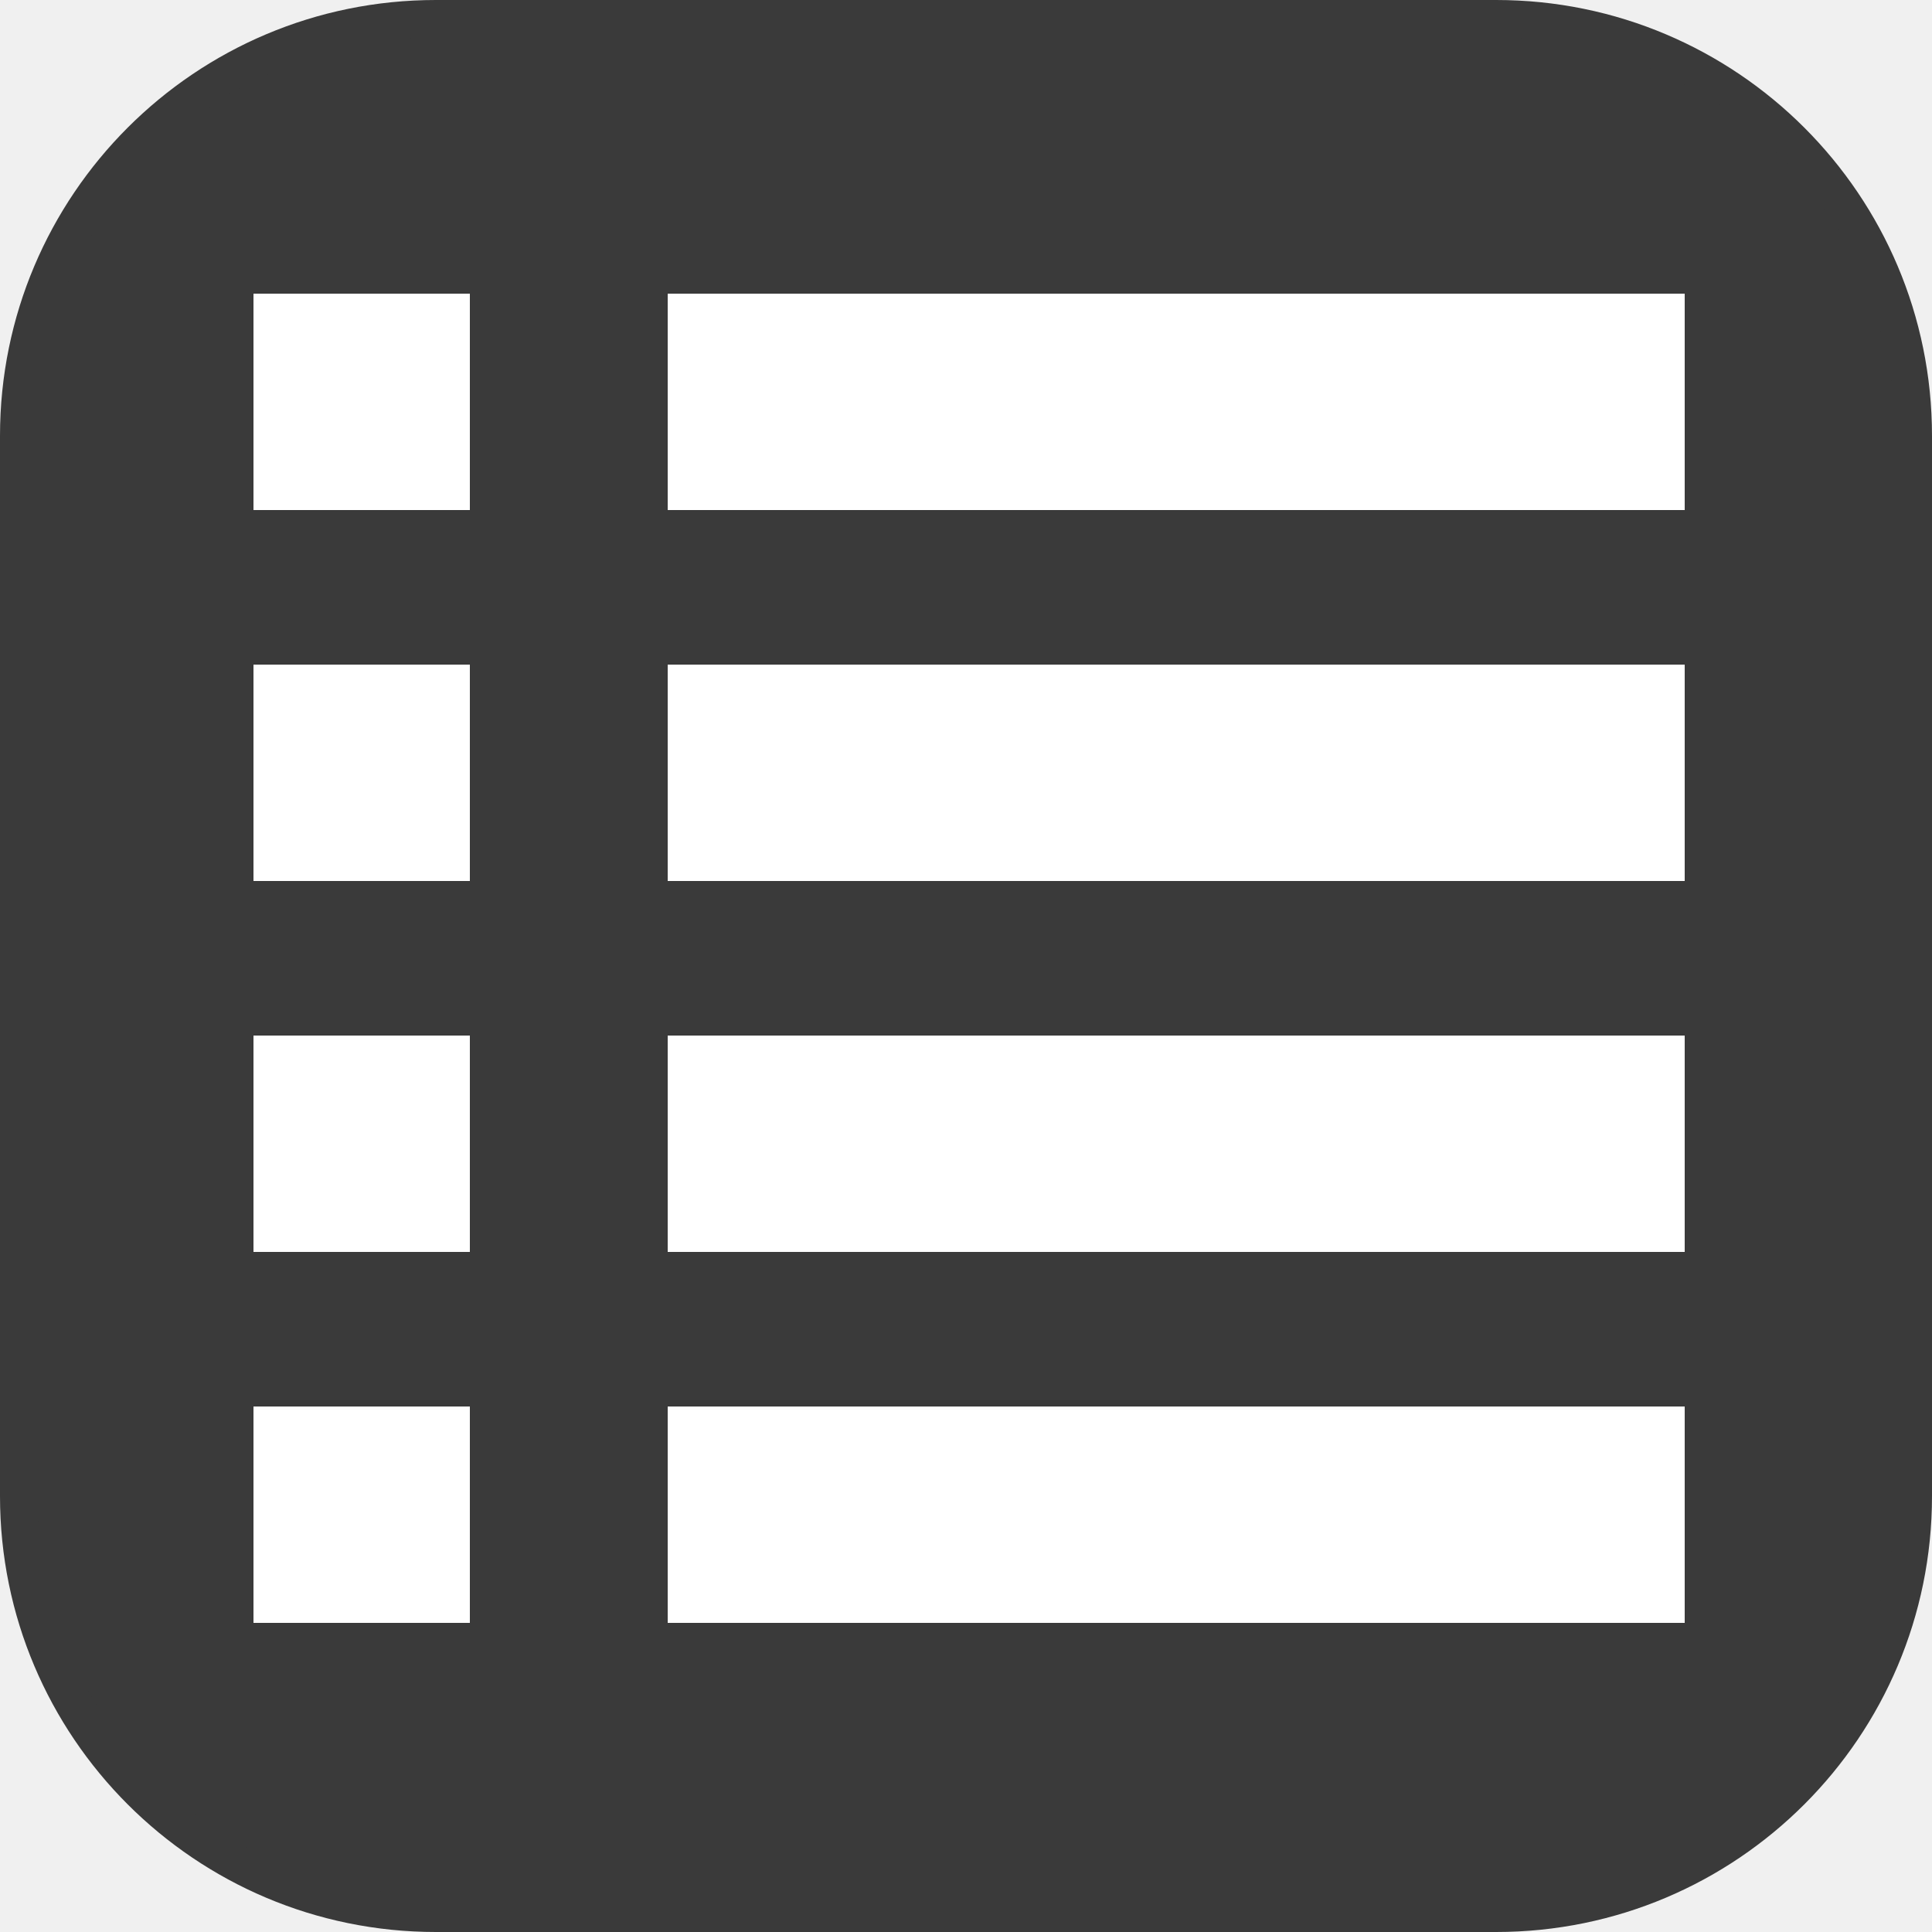
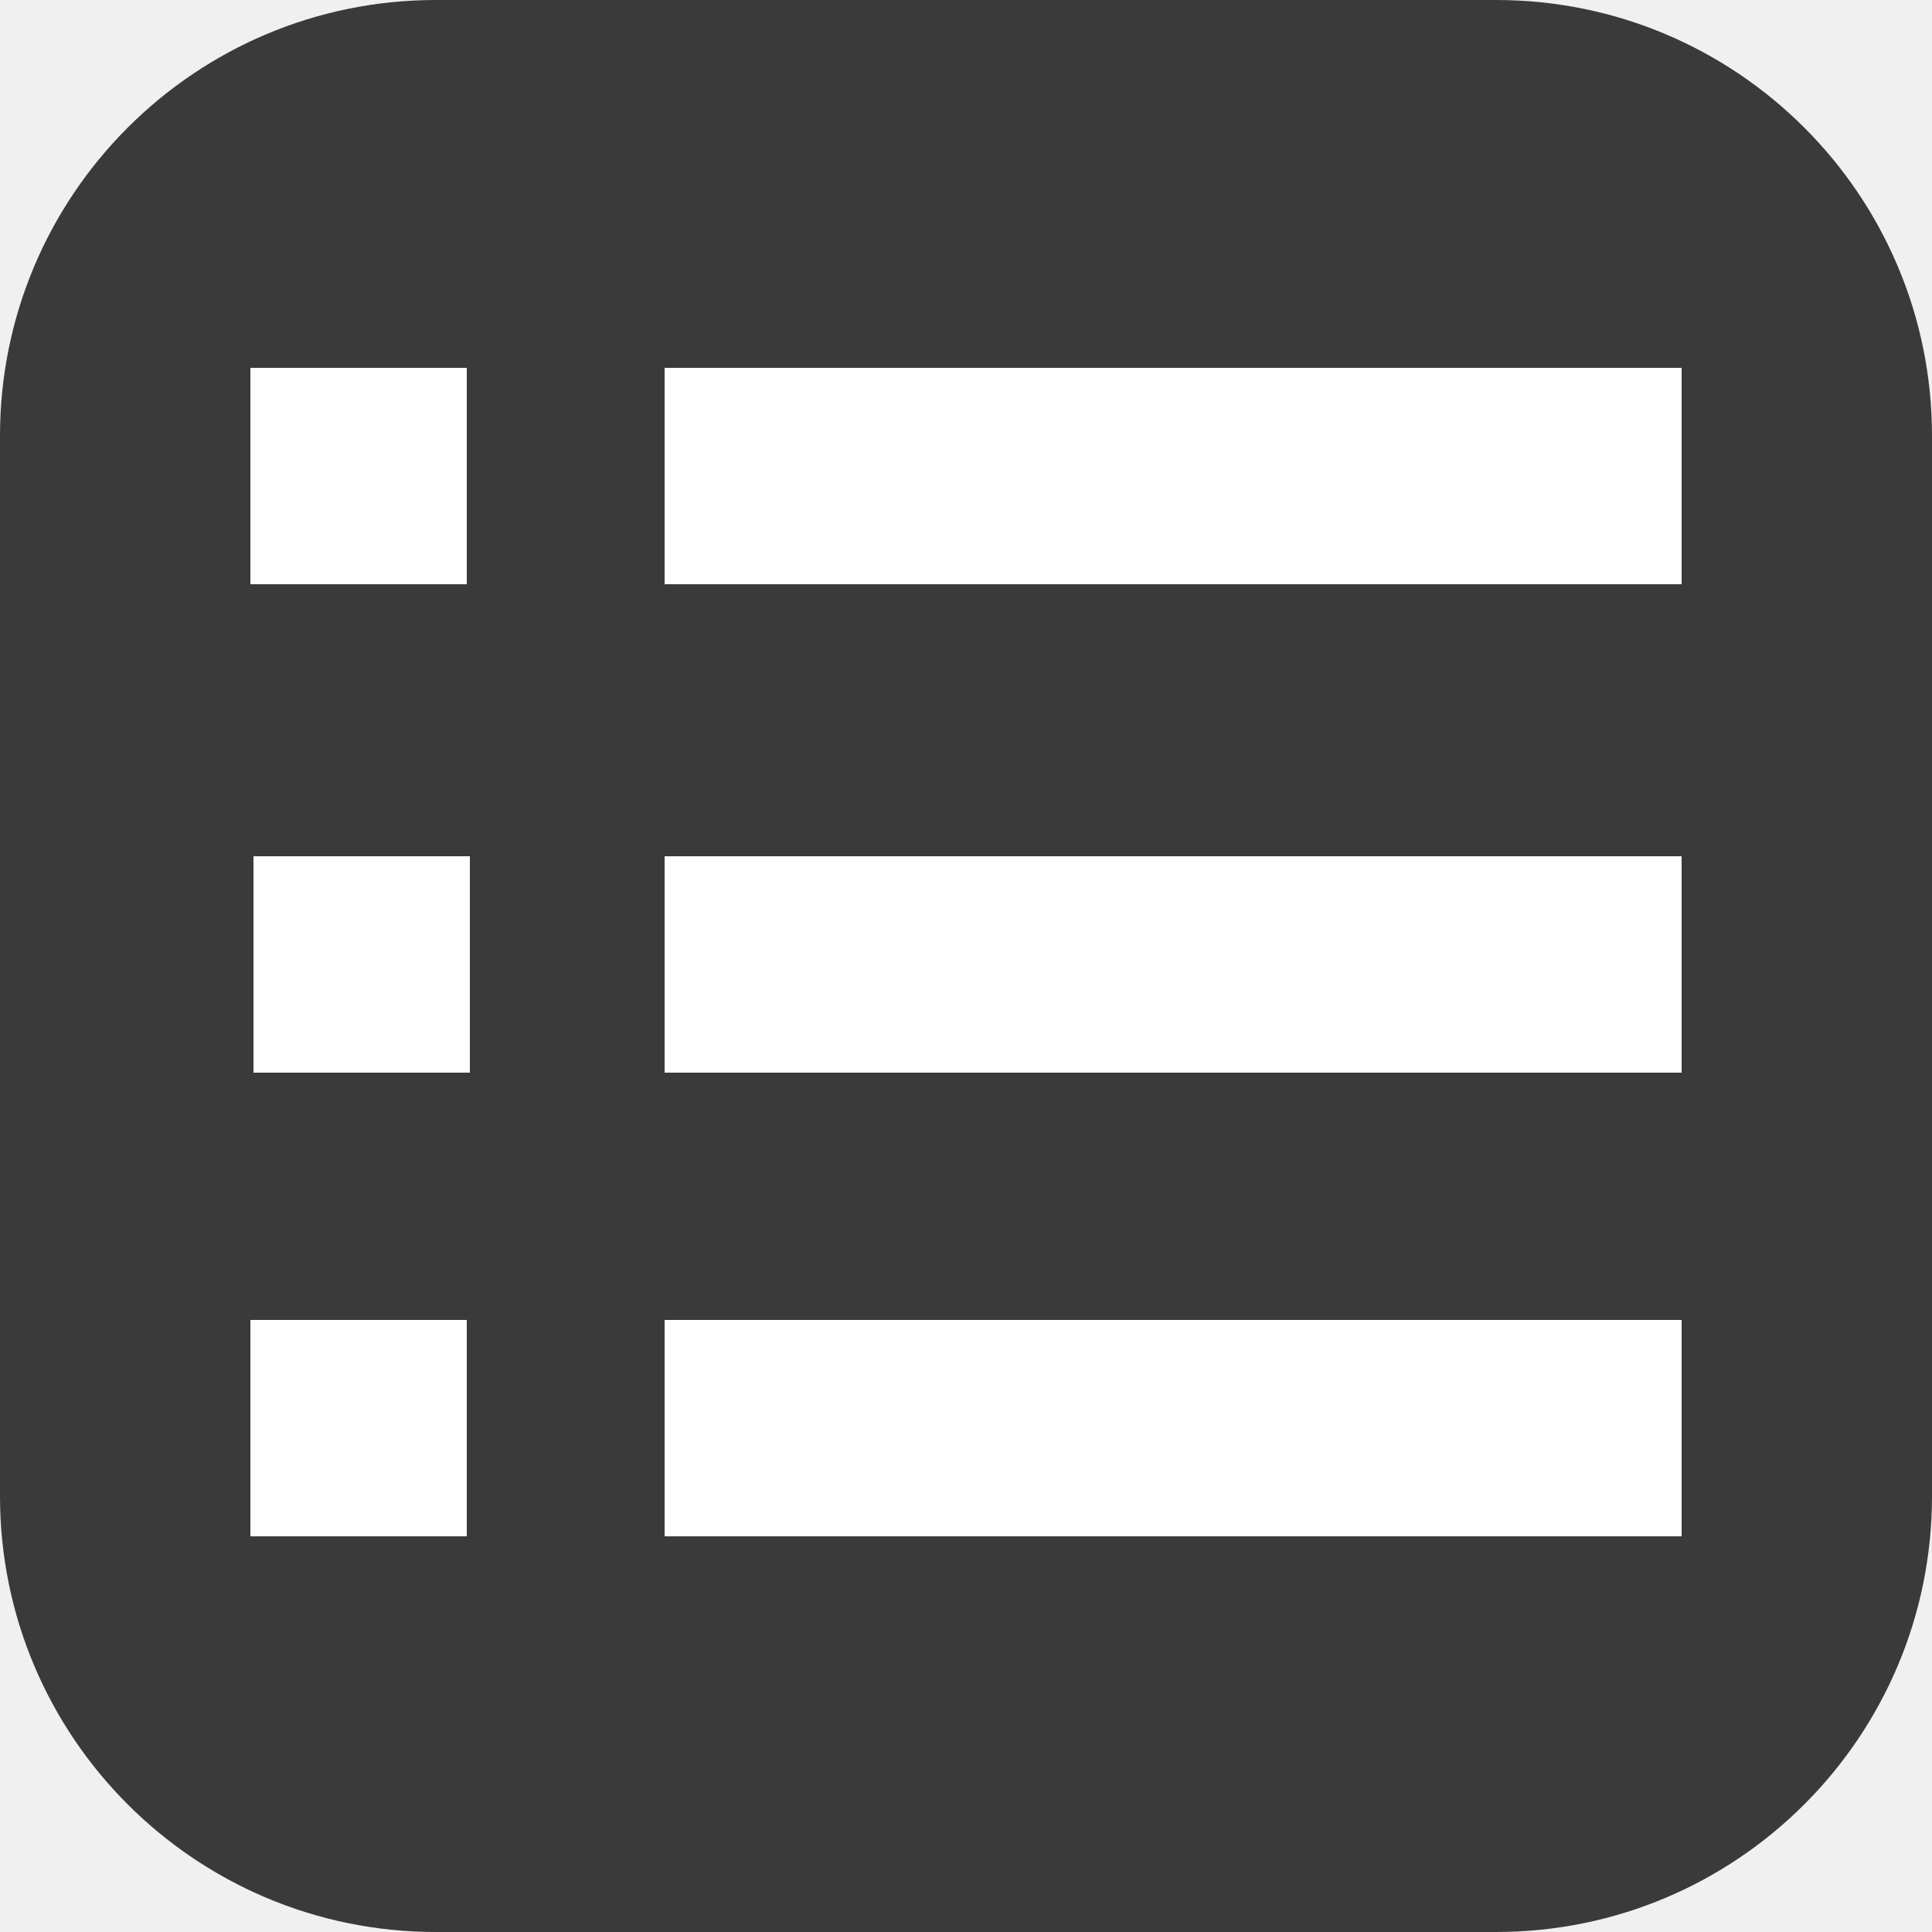
<svg xmlns="http://www.w3.org/2000/svg" width="625px" height="625px" viewBox="0 0 625 625" version="1.1">
  <g id="Page-1" stroke="none" stroke-width="1" fill="none" fill-rule="evenodd">
-     <g id="multi-select---hover">
+     <g id="multi-select-hover">
      <rect id="backdrop-copy-4" stroke="#3A3A3A" stroke-width="12" fill="#3A3A3A" x="6" y="6" width="613" height="613" rx="135" />
-       <g id="row" transform="translate(82, 95)" fill="#FFFFFF">
+       <g id="row-copy-3" transform="translate(81, 427)" fill="#FFFFFF">
        <rect id="Rectangle" x="134" y="0" width="329" height="70" />
        <rect id="Rectangle-Copy-16" x="0" y="0" width="70" height="70" />
      </g>
-       <g id="row-copy" transform="translate(82, 215)" fill="#FFFFFF">
+       <g id="row-copy-2" transform="translate(67.0769, 277)" fill="#FFFFFF">
+         <rect id="Rectangle" x="147.923" y="0" width="329" height="70" />
+         <rect id="Rectangle-Copy-16" x="14.923" y="0" width="70" height="70" />
+       </g>
+       <g id="row-copy" transform="translate(81, 119)" fill="#FFFFFF">
        <rect id="Rectangle" x="134" y="0" width="329" height="70" />
-         <rect id="Rectangle-Copy-16" x="0" y="0" width="70" height="70" />
-       </g>
-       <g id="row-copy-2" transform="translate(82, 335)" fill="#FFFFFF">
-         <rect id="Rectangle" x="134" y="0" width="329" height="70" />
-         <rect id="Rectangle-Copy-16" x="0" y="0" width="70" height="70" />
-       </g>
-       <g id="row-copy-3" transform="translate(82, 455)" fill="#FFFFFF">
-         <rect id="Rectangle" x="134" y="0" width="329" height="70" />
-         <rect id="Rectangle-Copy-16" x="0" y="0" width="70" height="70" />
+         <rect id="Rectangle-Copy-17" x="0" y="0" width="70" height="70" />
      </g>
    </g>
  </g>
</svg>
